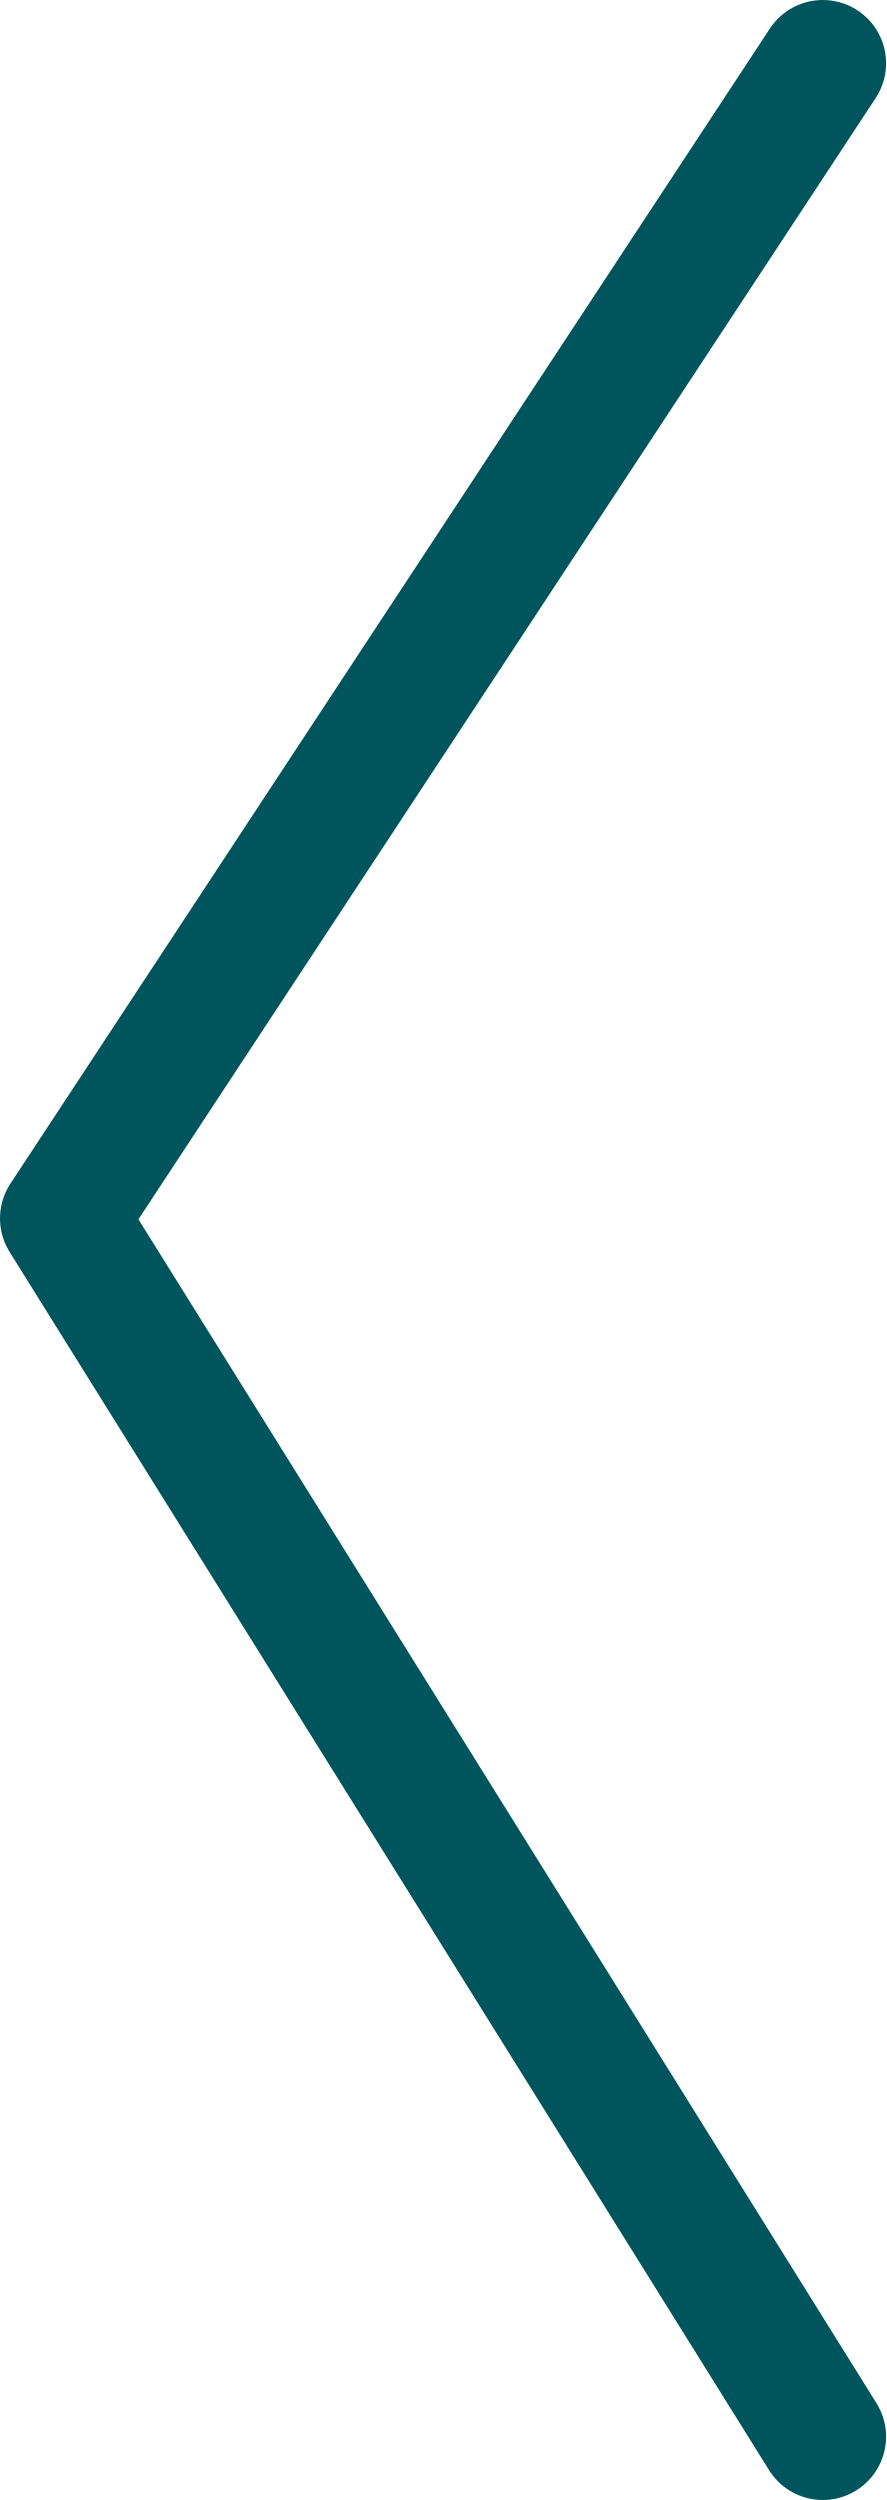
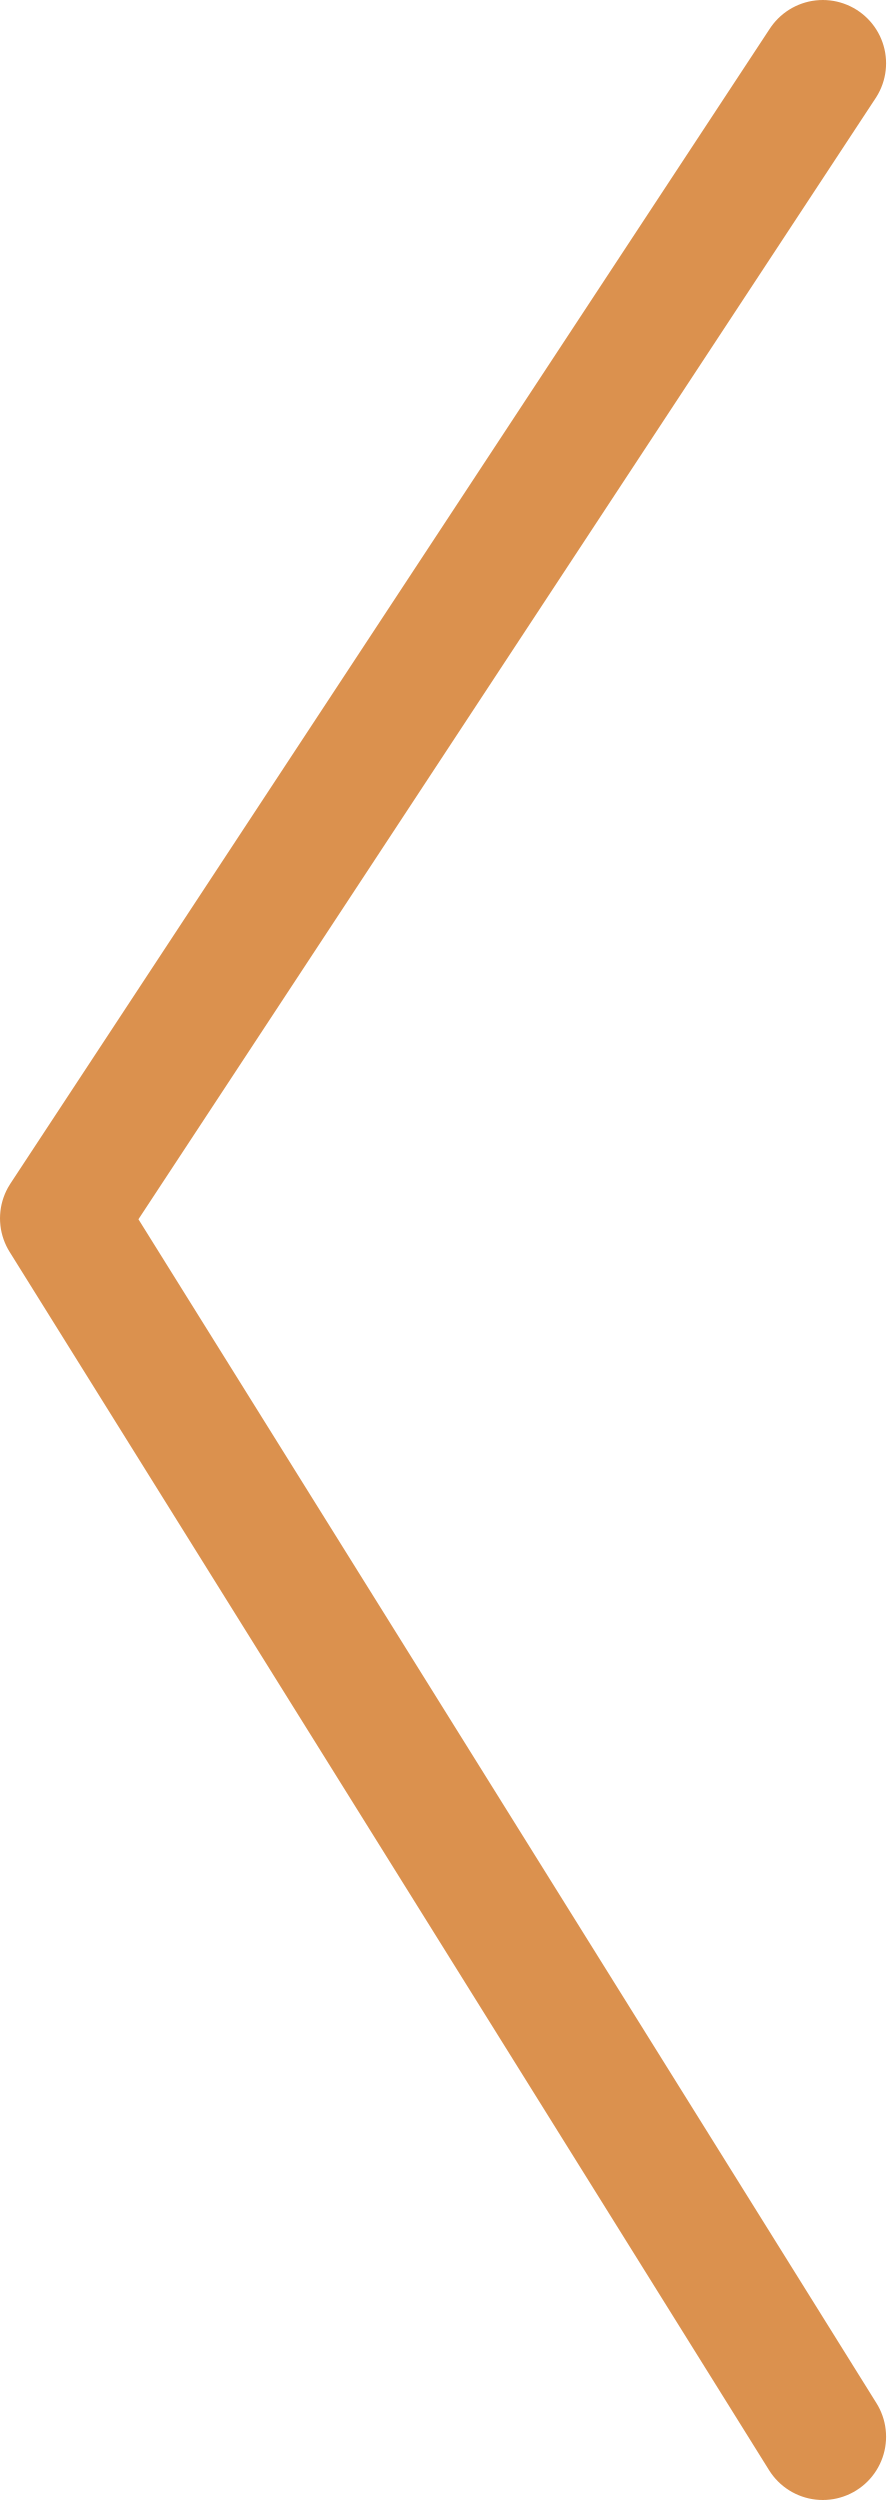
- <svg xmlns="http://www.w3.org/2000/svg" width="28" height="79" viewBox="0 0 28 79" fill="none">
-   <path id="Vector 6" d="M26 77L2 38.502L26 2" stroke="#00555D" stroke-width="4" stroke-linecap="round" stroke-linejoin="round" />
+ <svg xmlns="http://www.w3.org/2000/svg" version="1.1" id="Capa_1" x="0px" y="0px" viewBox="0 0 28 79" style="enable-background:new 0 0 28 79;" xml:space="preserve">
+   <style type="text/css">
+ 	.st0{fill:none;stroke:#DB914E;stroke-width:4;stroke-linecap:round;stroke-linejoin:round;}
+ </style>
+   <path id="Vector_6" class="st0" d="M26,77L2,38.5L26,2" />
</svg>
